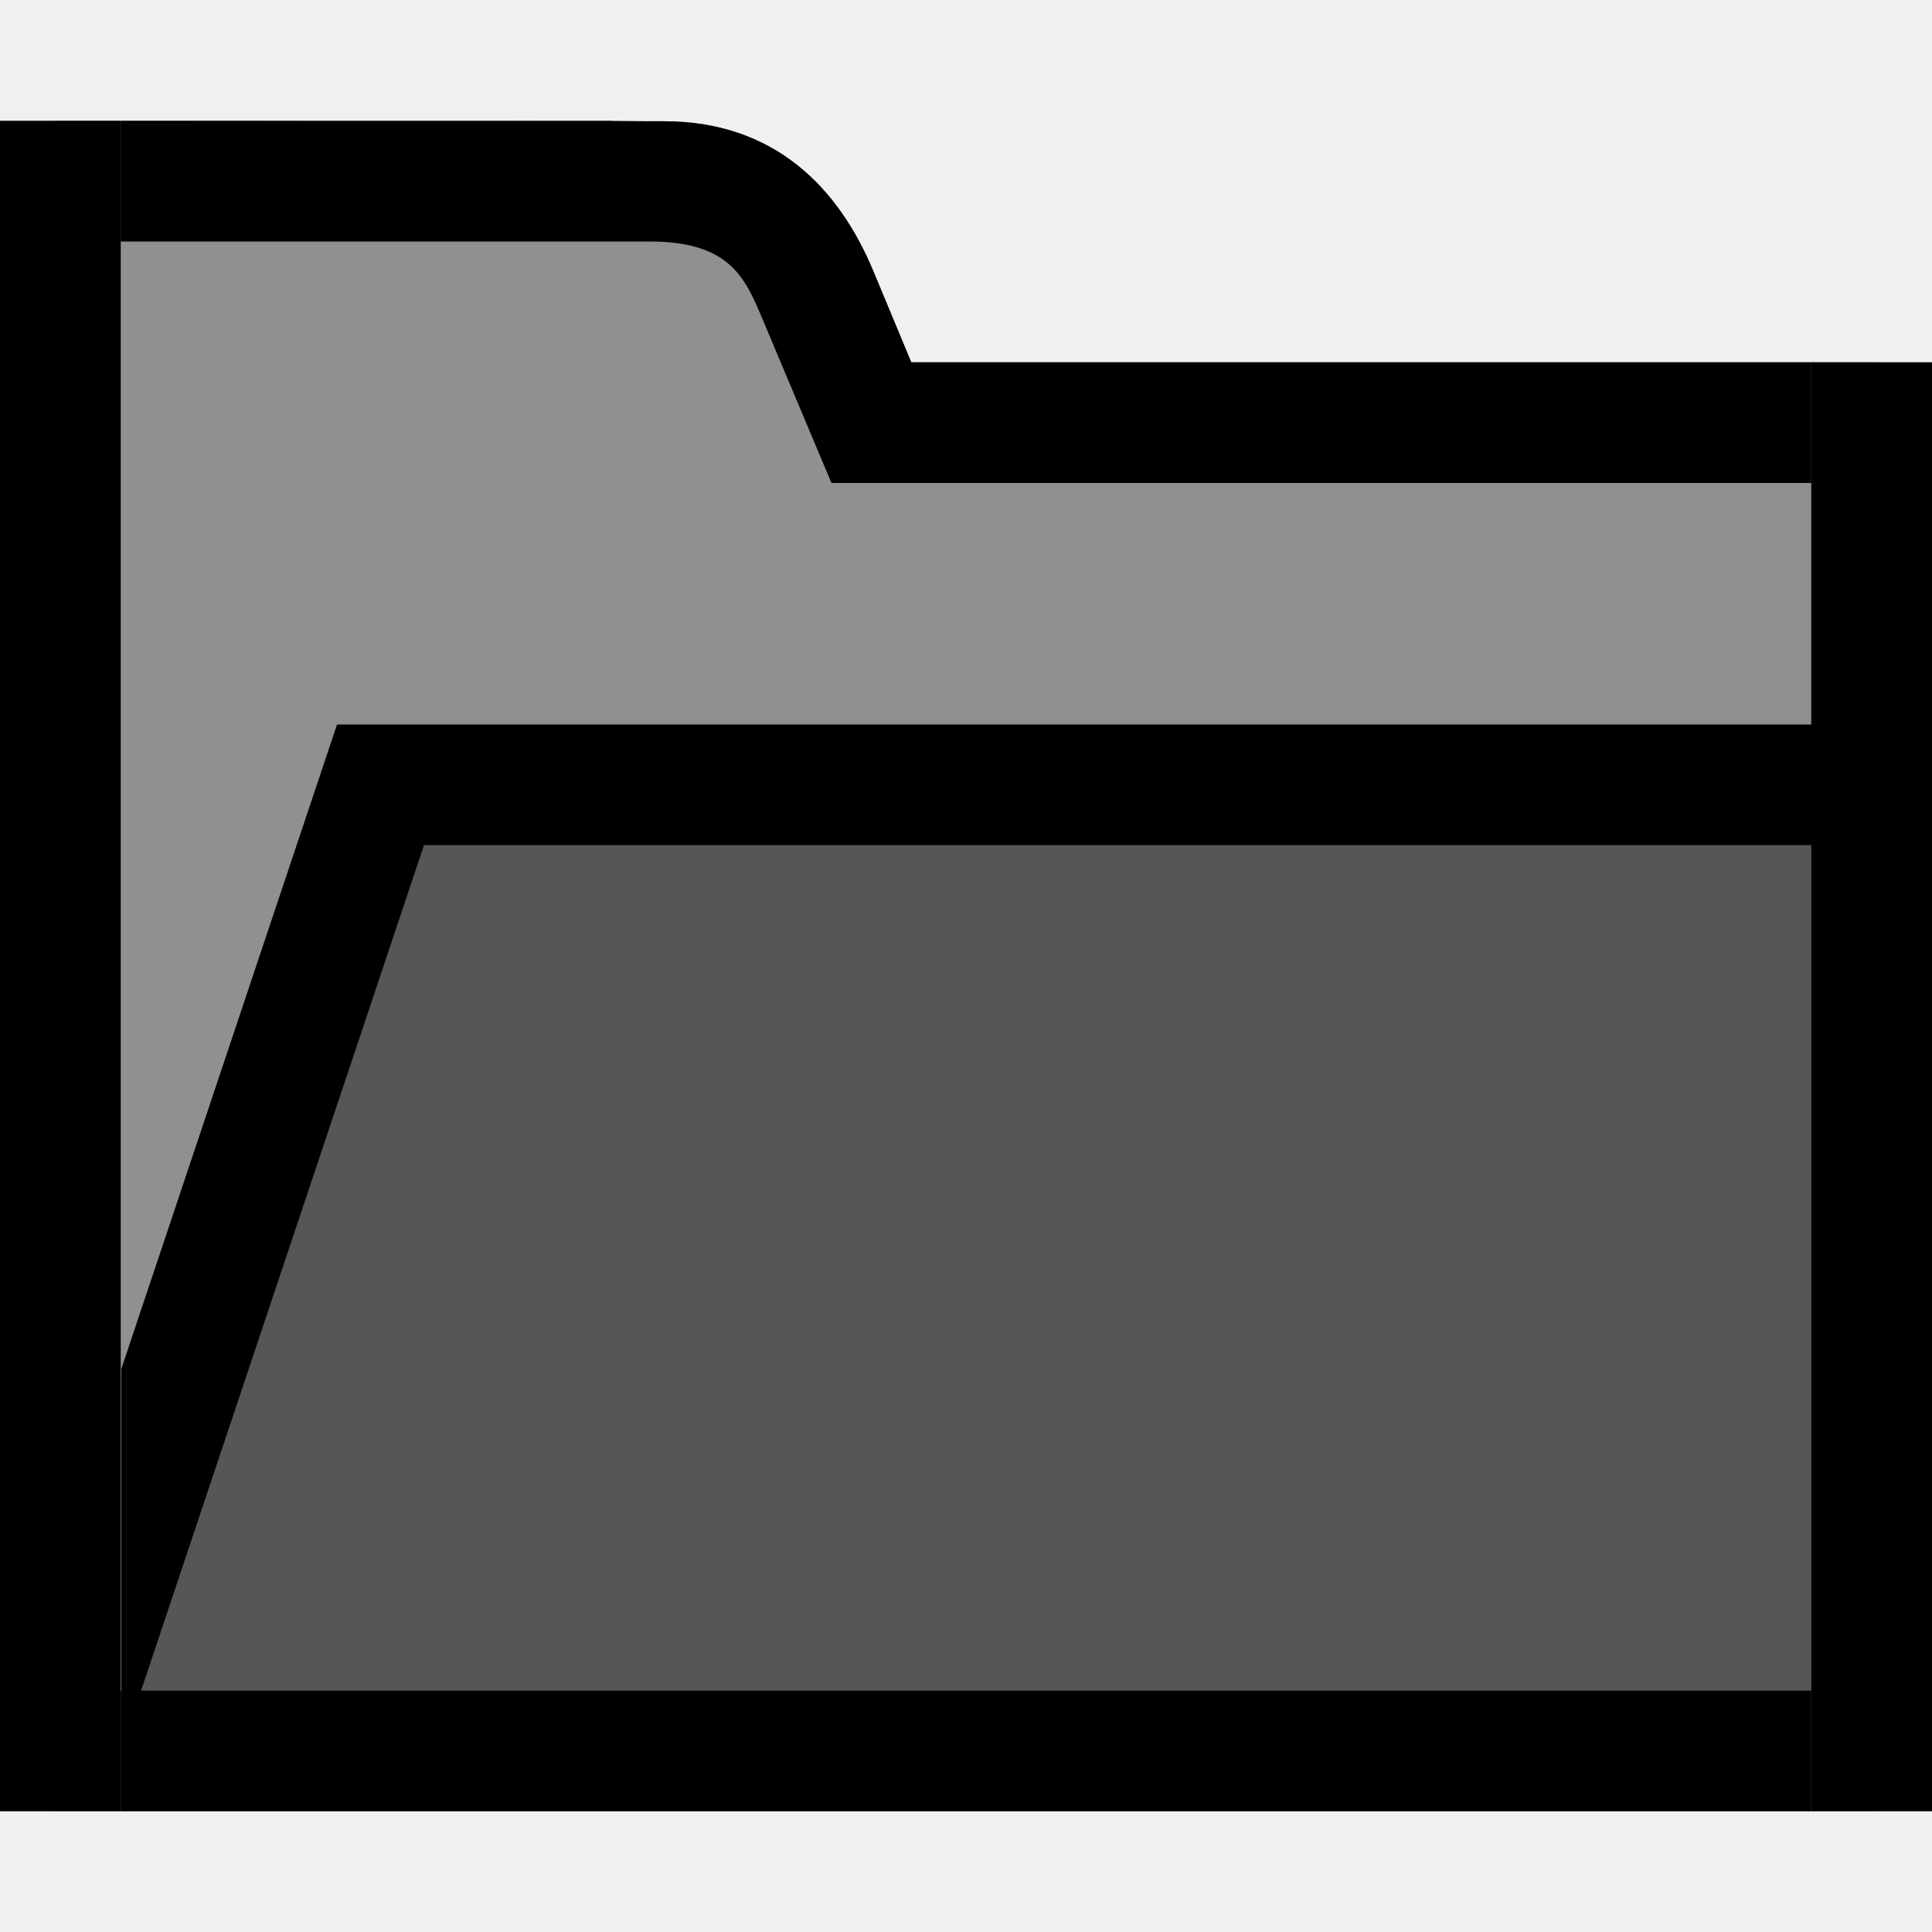
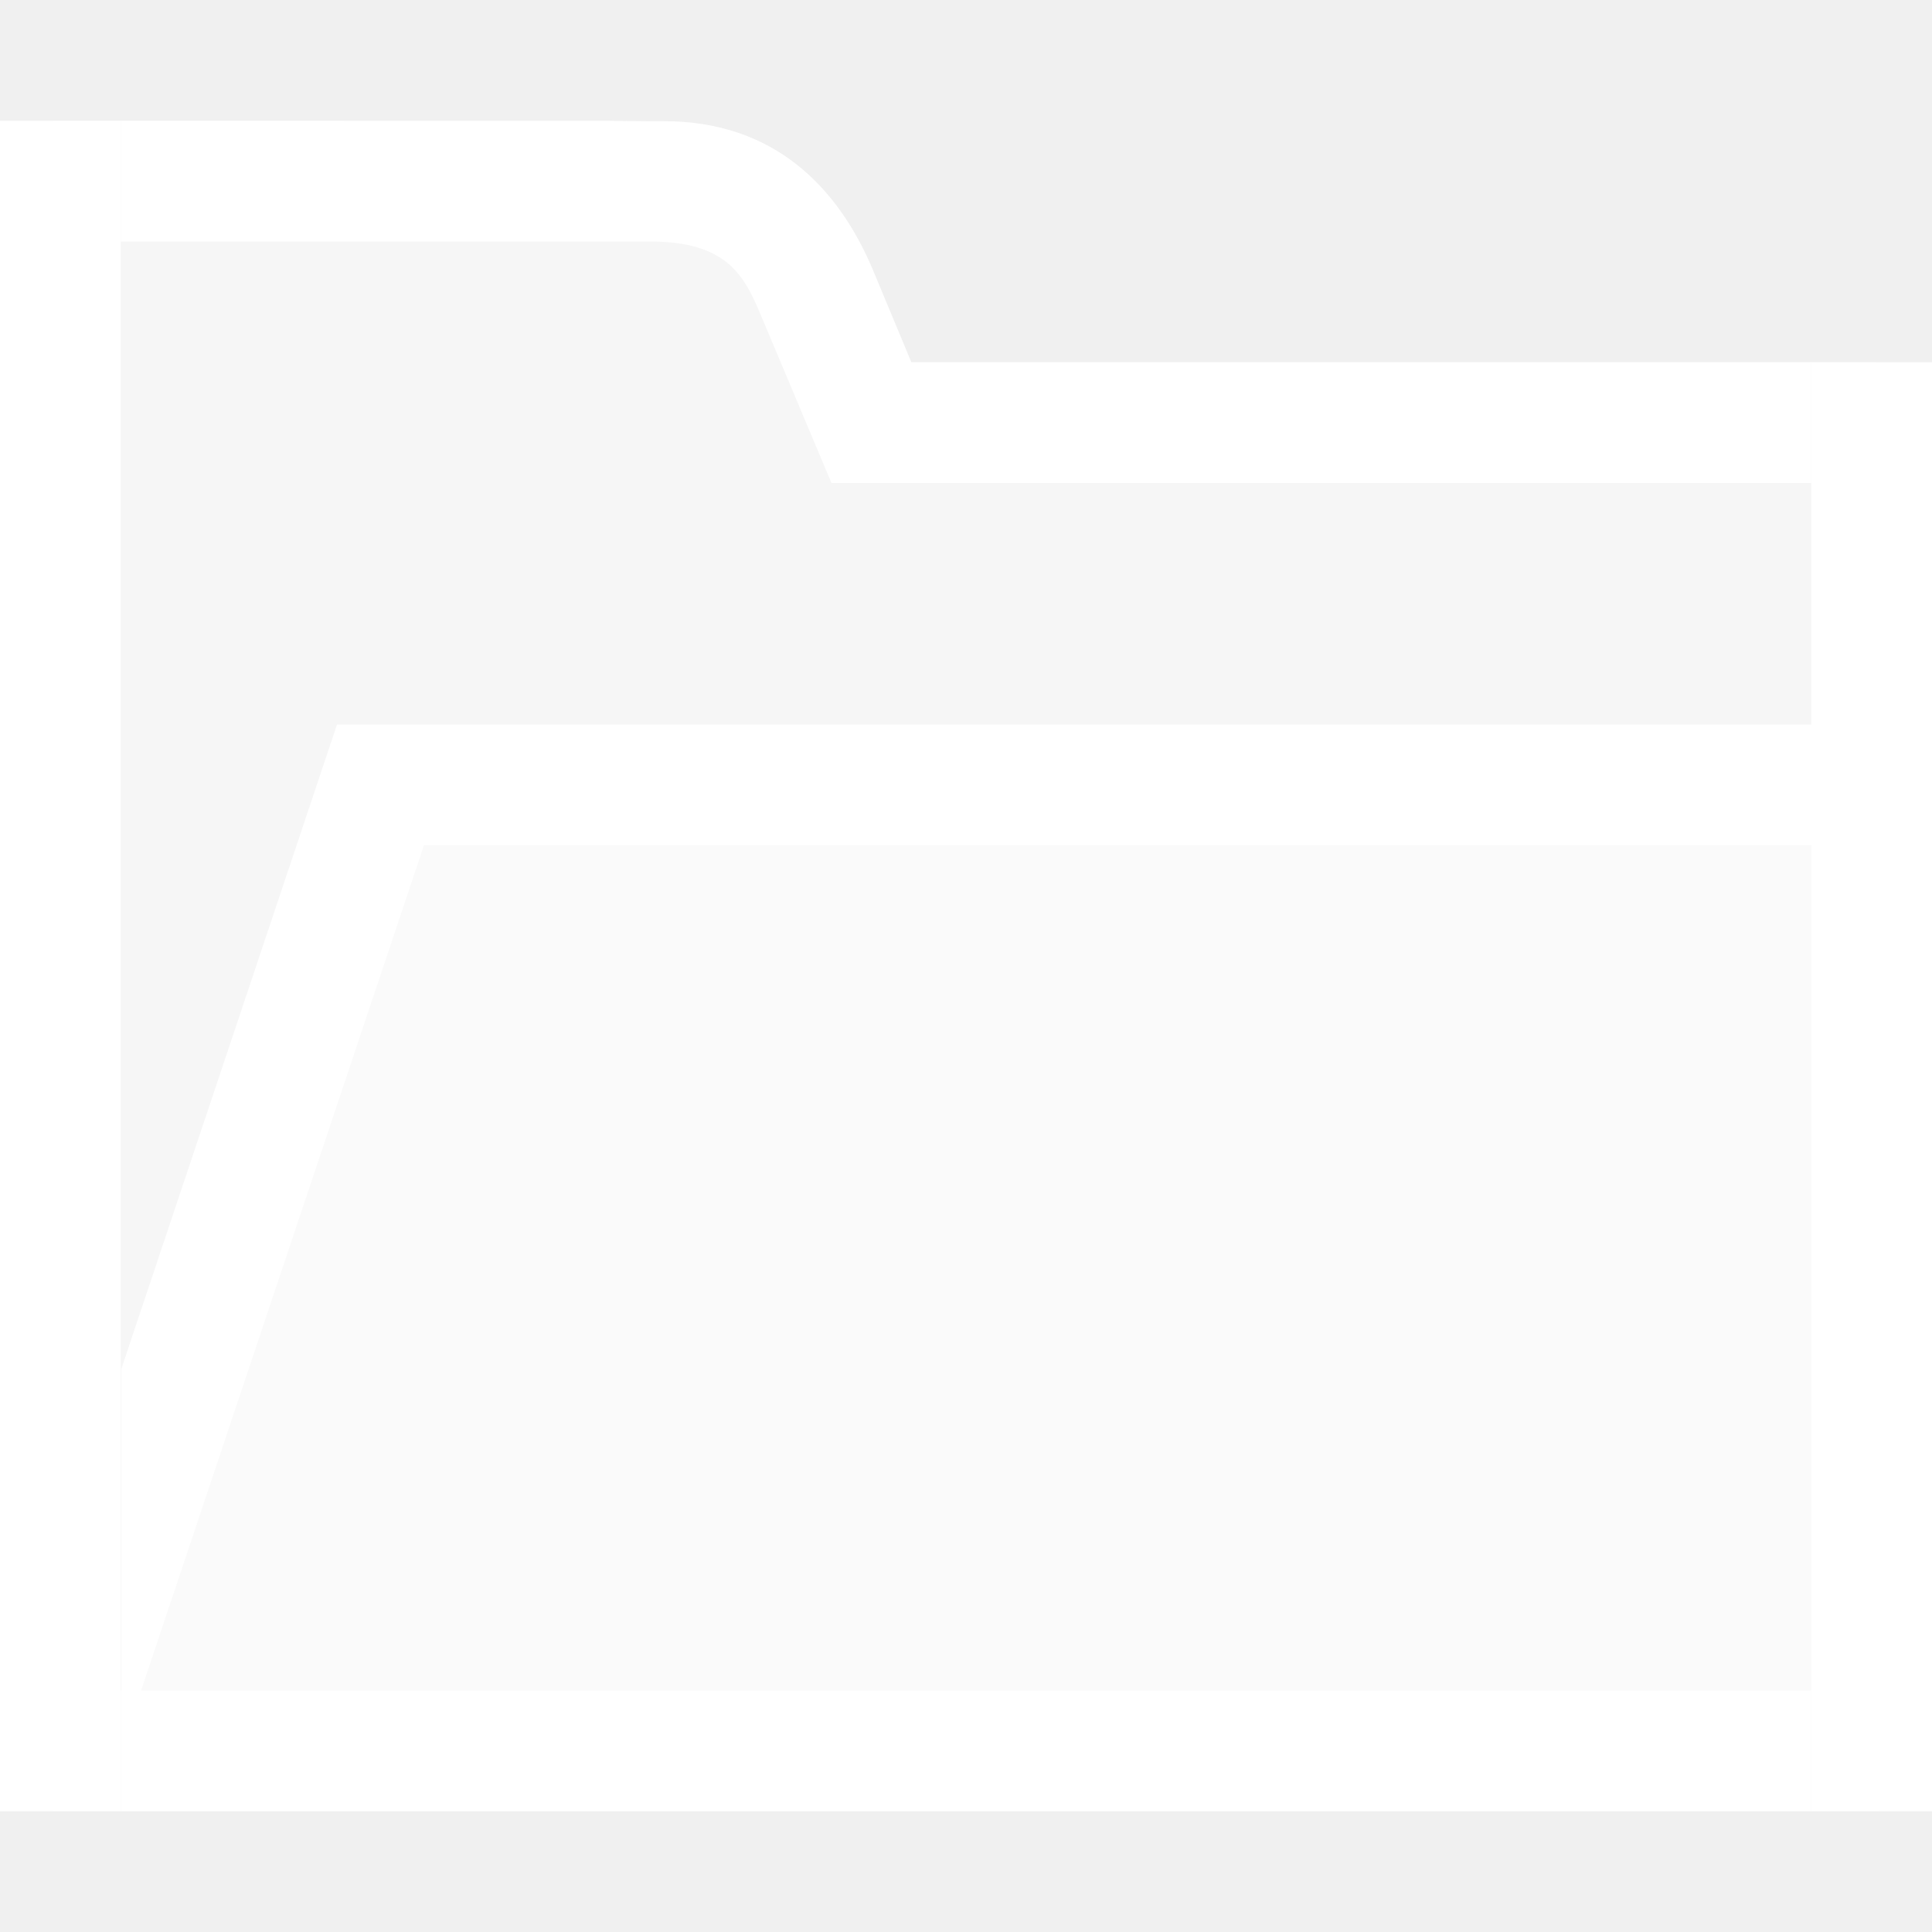
<svg xmlns="http://www.w3.org/2000/svg" width="16px" height="16px" viewBox="0 0 16 16" version="1.1">
  <defs />
  <g id="Icons/Mini" stroke="none" stroke-width="1" fill="none" fill-rule="evenodd">
-     <g id="icon-mini-folder-stroke-open" fill="#000000">
+     <g id="icon-mini-folder-stroke-open" fill="#fff">
      <path d="M7.547,3 L15.5,3 C15.776,3 16,3.229 16,3.5 L16,14.5 C16,14.776 15.768,15 15.5,15 L0.5,15 C0.224,15 0,14.78 0,14.502 L0,1.498 C0,1.223 0.232,1 0.5,1 C0.5,1 4.555,1.007 5.488,1.004 C6.42,1 6.946,1.563 7.229,2.236 L7.547,3 Z" id="Background" fill-opacity="0.4" />
      <path d="M15,14 L15,15 L1,15 L1,14 L15,14 L15,14 Z" id="Bottom" />
      <rect id="Right" x="15" y="3" width="1" height="12" />
      <path d="M5.379,2 C6.031,2 6.166,2.288 6.307,2.624 L6.757,3.694 L6.886,4 L7.218,4 L15,4 L15,3 L7.547,3 C7.547,3 7.418,2.689 7.353,2.534 C7.312,2.434 7.229,2.236 7.229,2.236 C6.946,1.563 6.42,1 5.488,1.004 C4.555,1.007 5.415,1 5.379,1 L1,1 L1,2 L5.379,2 Z" id="Top" />
      <rect id="Left" x="0" y="1" width="1" height="14" />
      <path d="M15,14 L15,7 L3.507,7 L1.164,14 L15,14 Z" id="Background-Copy" opacity="0.4" />
      <path d="M15.005,7 L3.511,7 L1.167,14.005 L1.005,14.005 L1.005,11.336 L2.791,6 L15.005,6" id="Flap" />
    </g>
  </g>
</svg>
